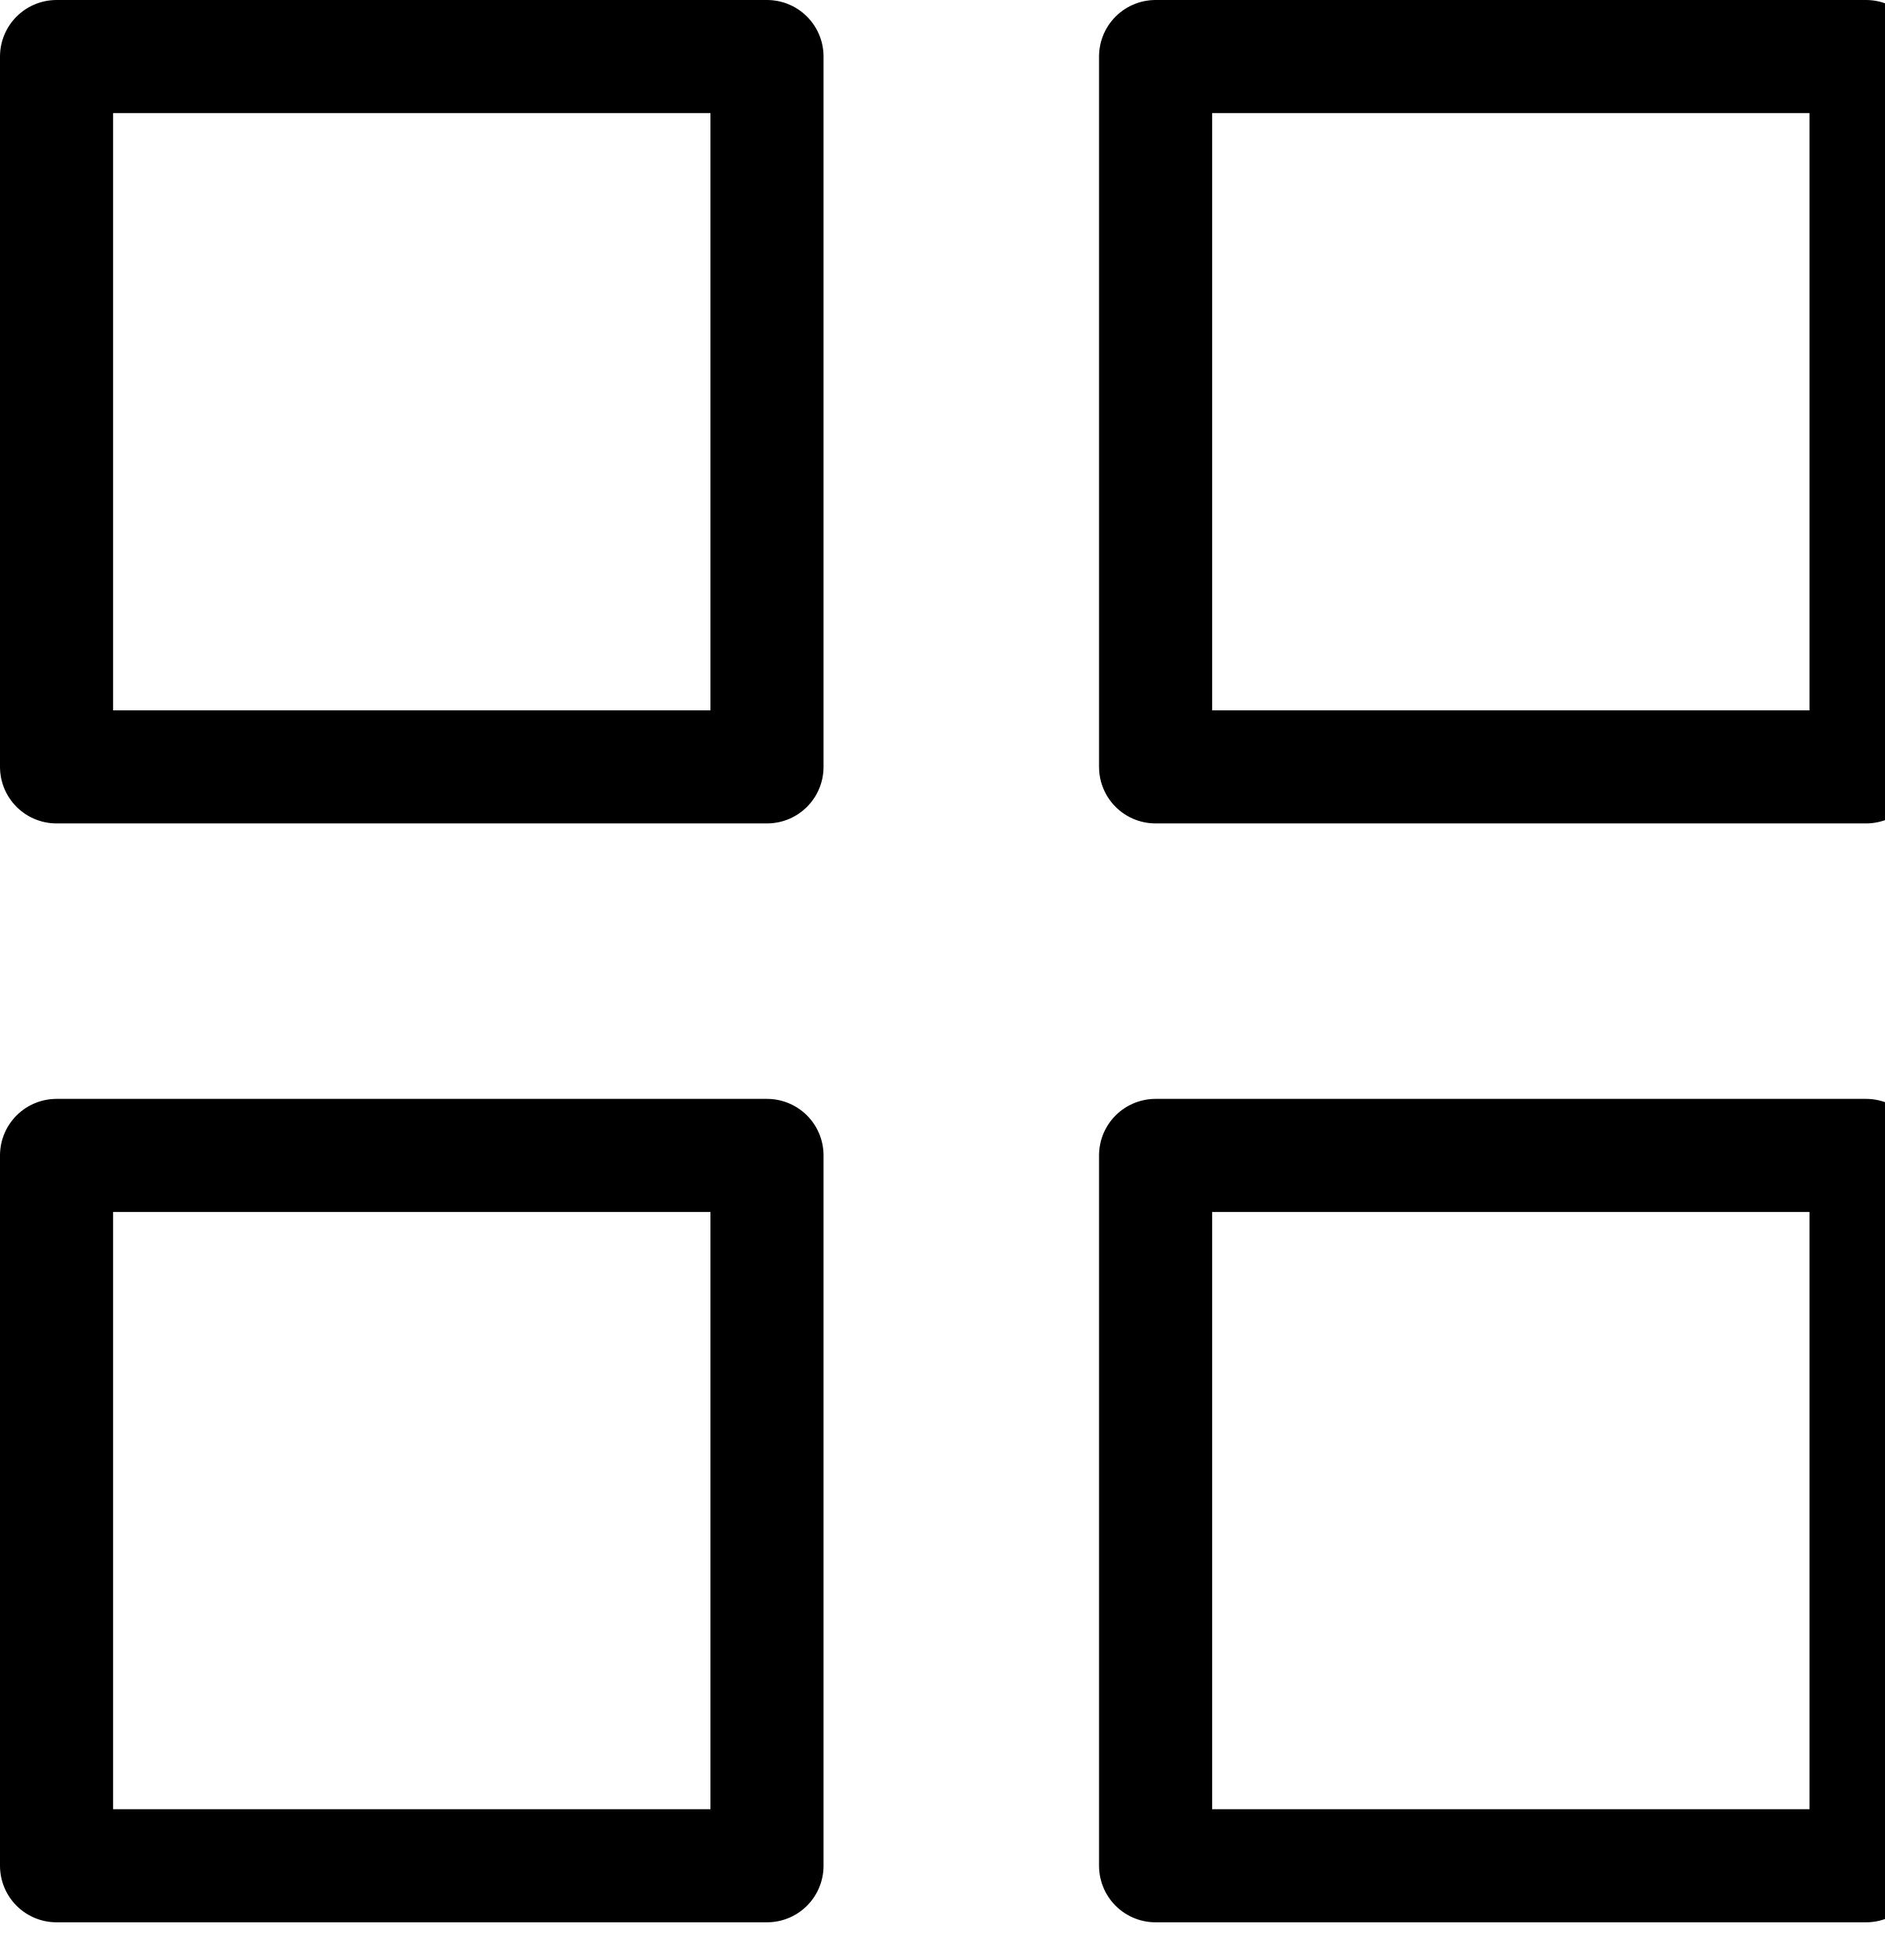
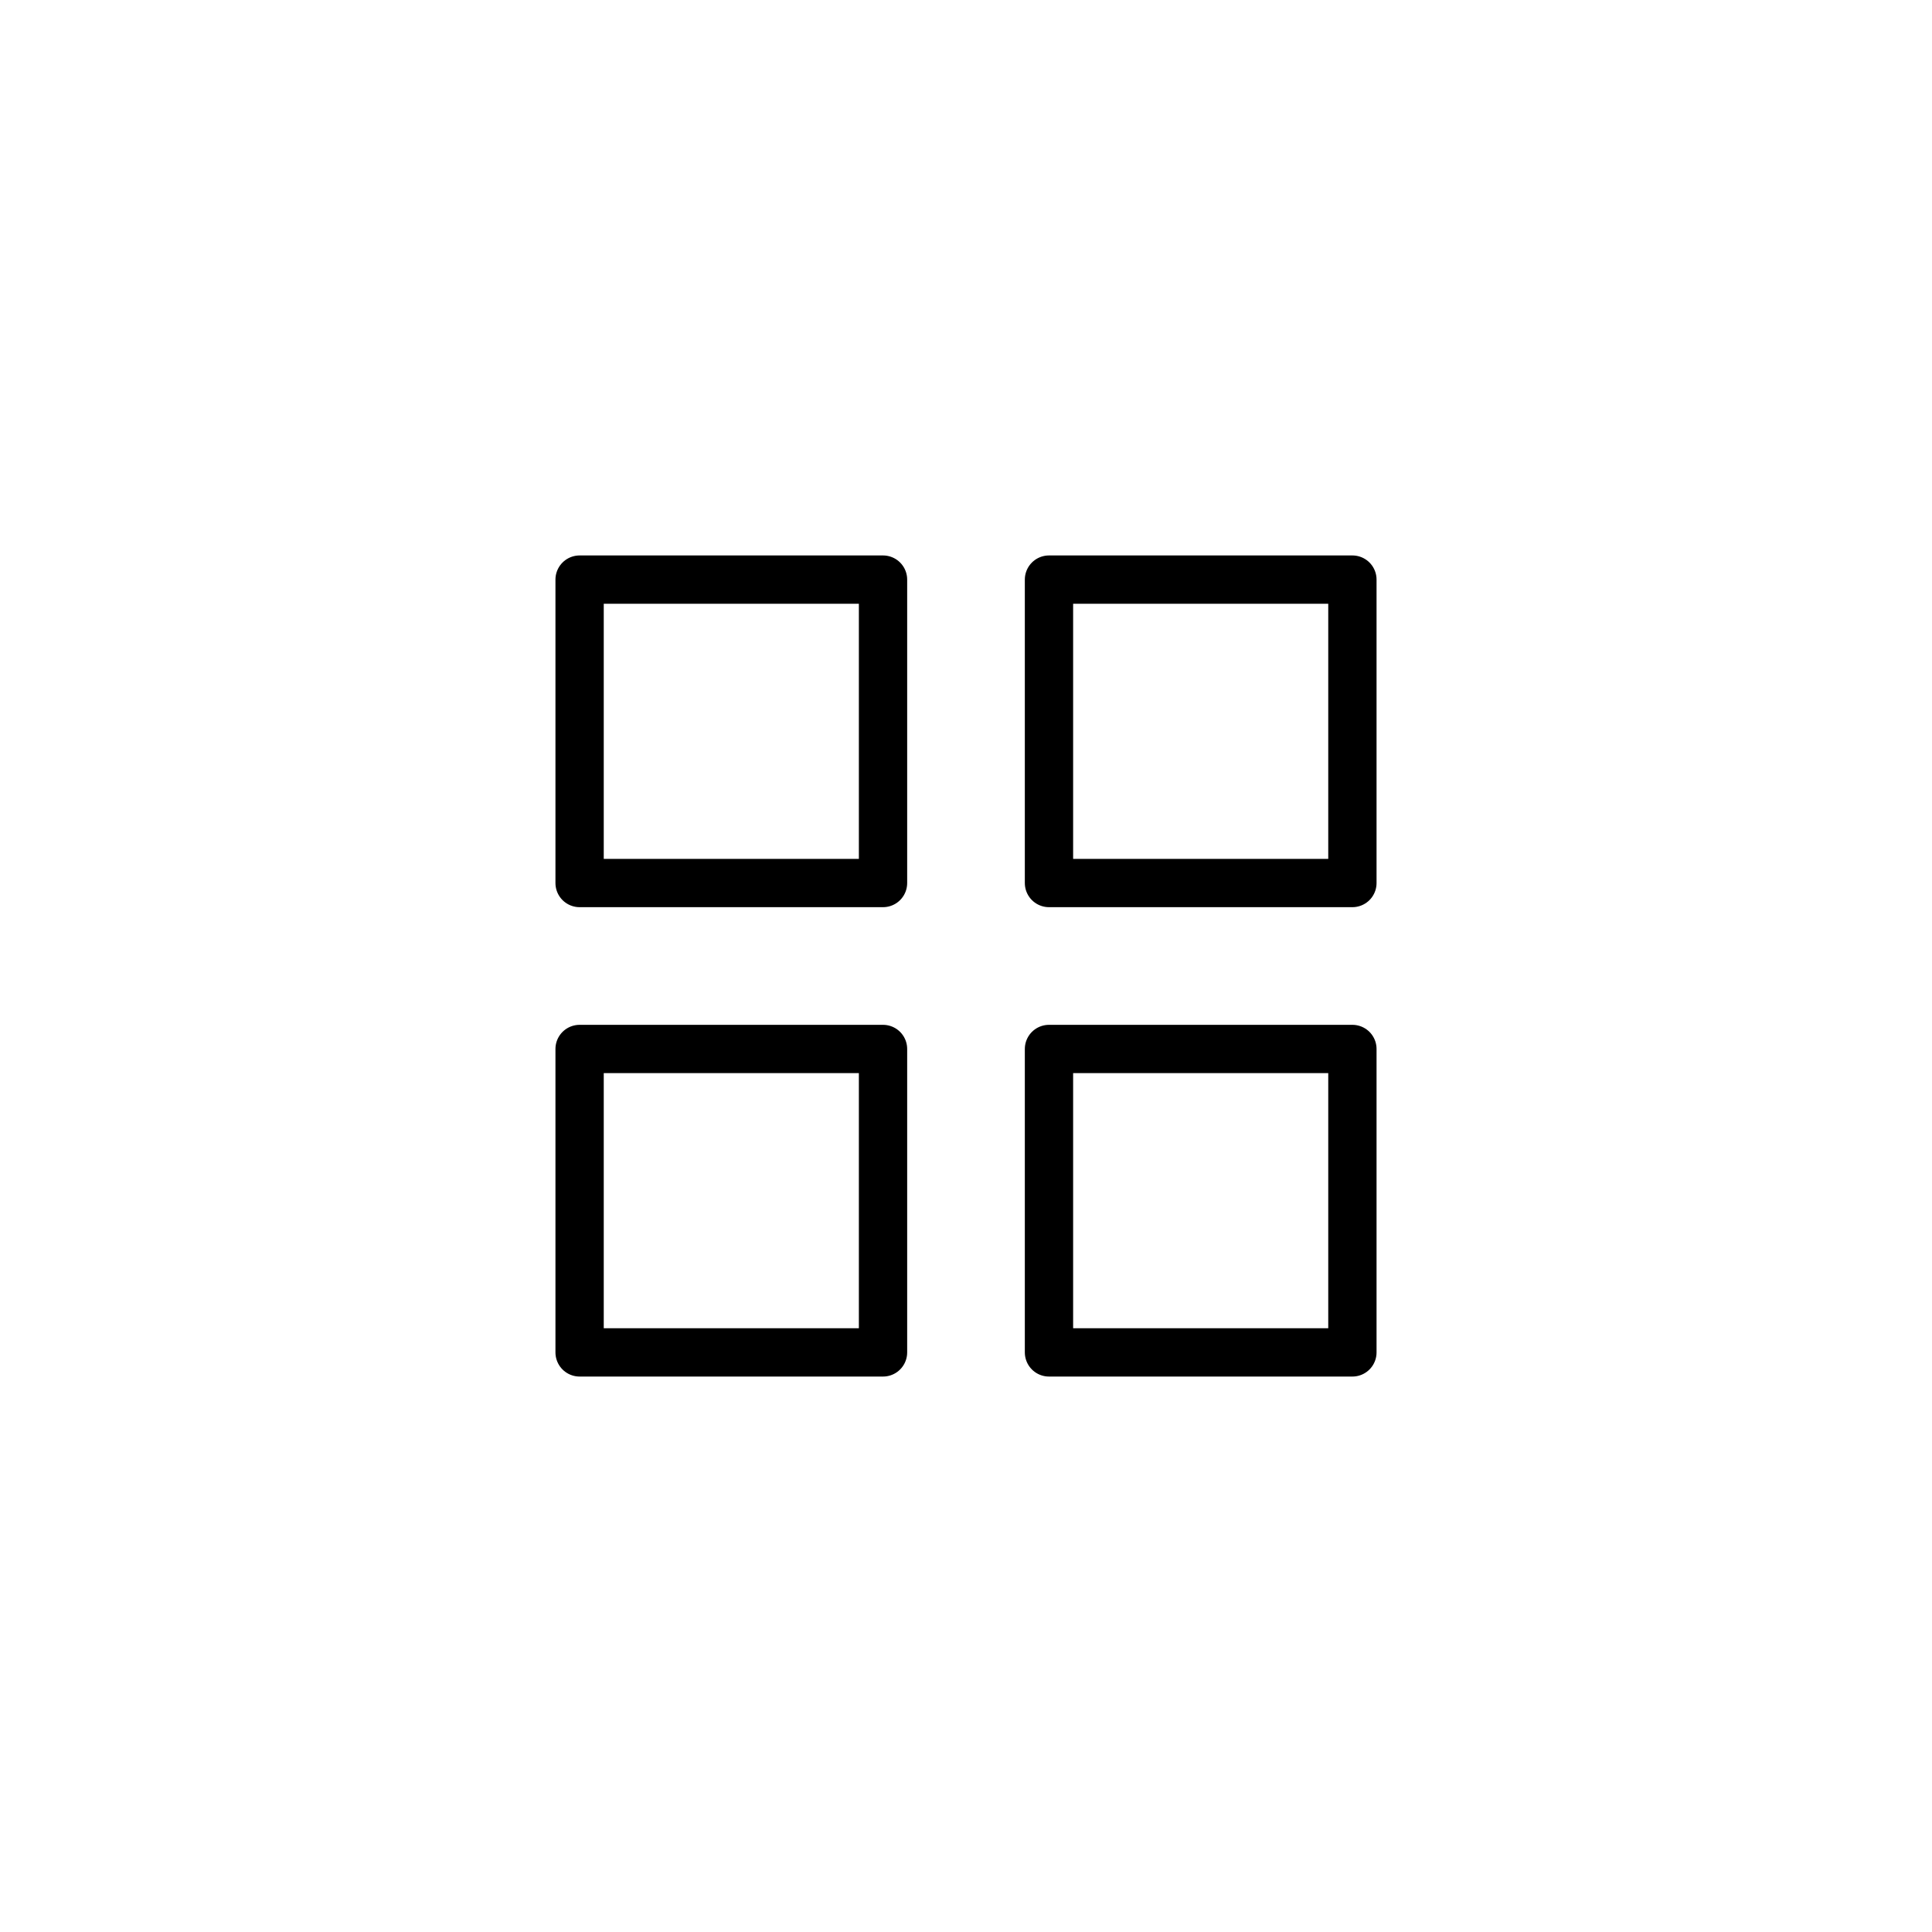
- <svg xmlns="http://www.w3.org/2000/svg" viewBox="0 0 25 26" fill="none">
-   <path stroke="currentColor" stroke-linecap="round" stroke-linejoin="round" stroke-width="1.5" d="M10.173.75H.75v9.423h9.423V.75ZM10.173 15.327H.75v9.423h9.423v-9.423ZM24.75 15.327h-9.423v9.423h9.423v-9.423ZM24.75.75h-9.423v9.423h9.423V.75Z" />
+ <svg xmlns="http://www.w3.org/2000/svg" fill="none" viewBox="0 0 60 60">
+   <path stroke="currentColor" stroke-linecap="round" stroke-linejoin="round" stroke-width="1.5" d="M27.423 18H18v9.423h9.423V18ZM27.423 32.577H18V42h9.423v-9.423ZM42 32.577h-9.423V42H42v-9.423ZM42 18h-9.423v9.423H42V18Z" />
</svg>
